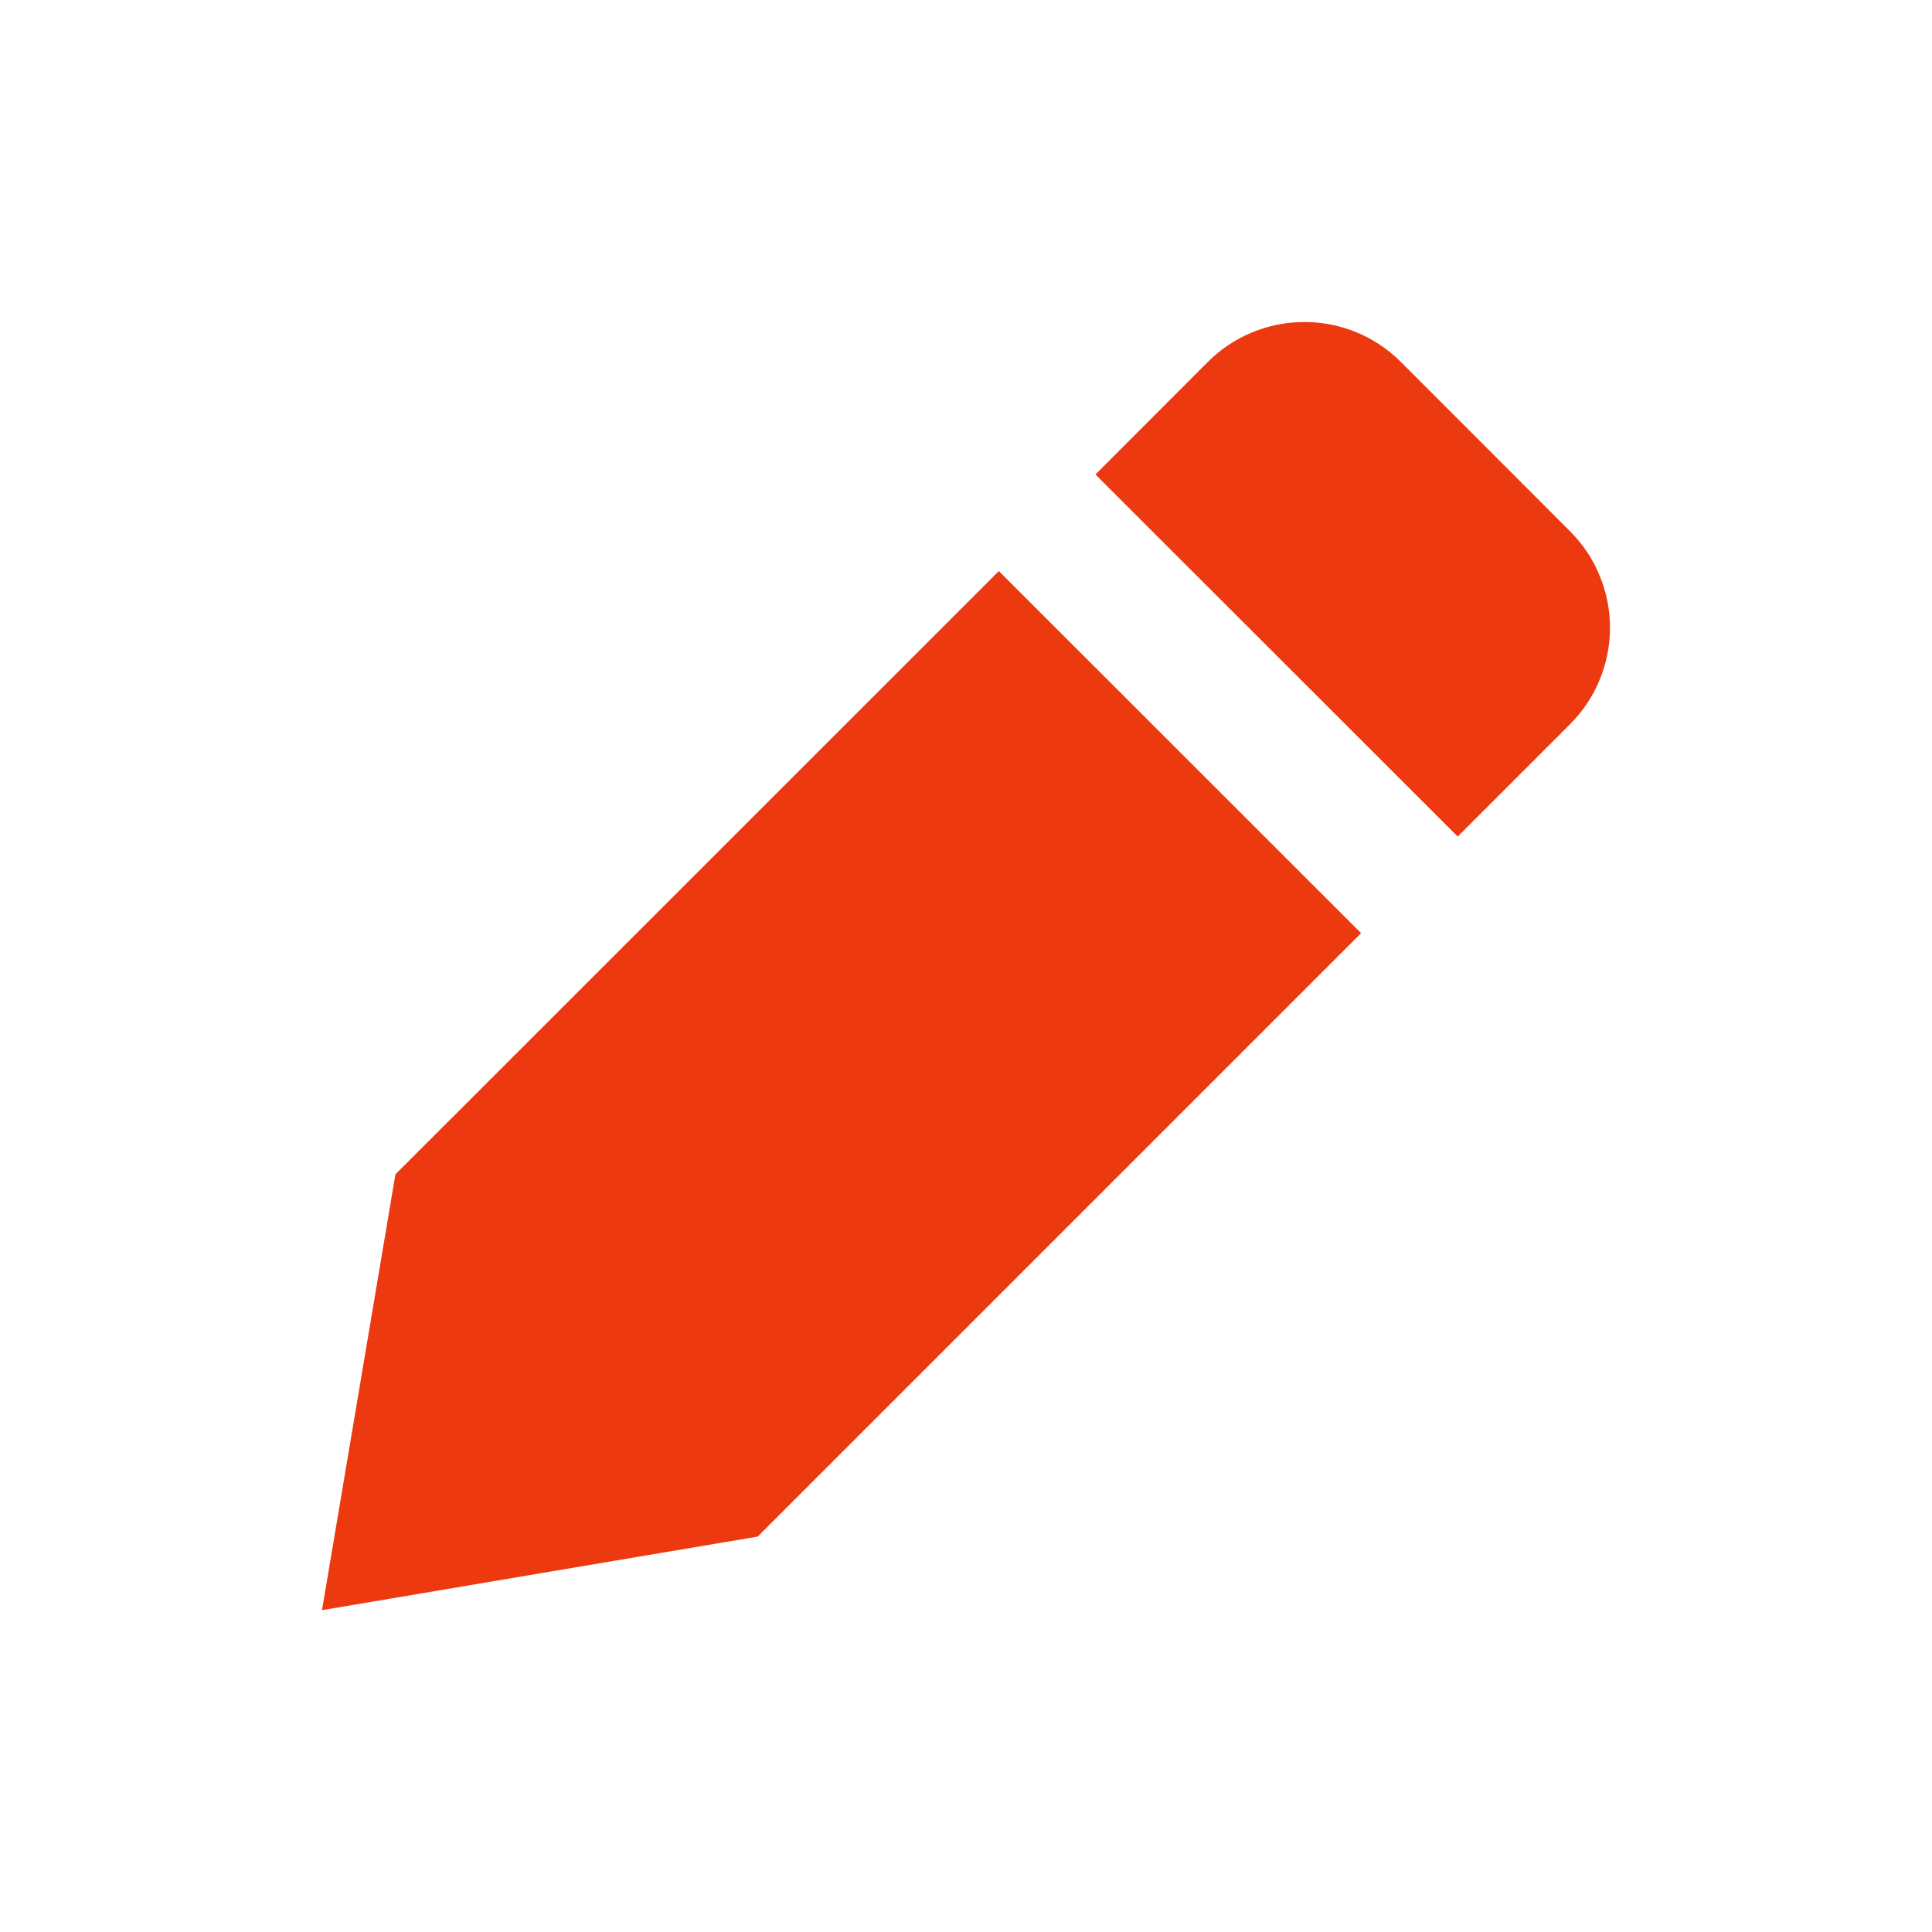
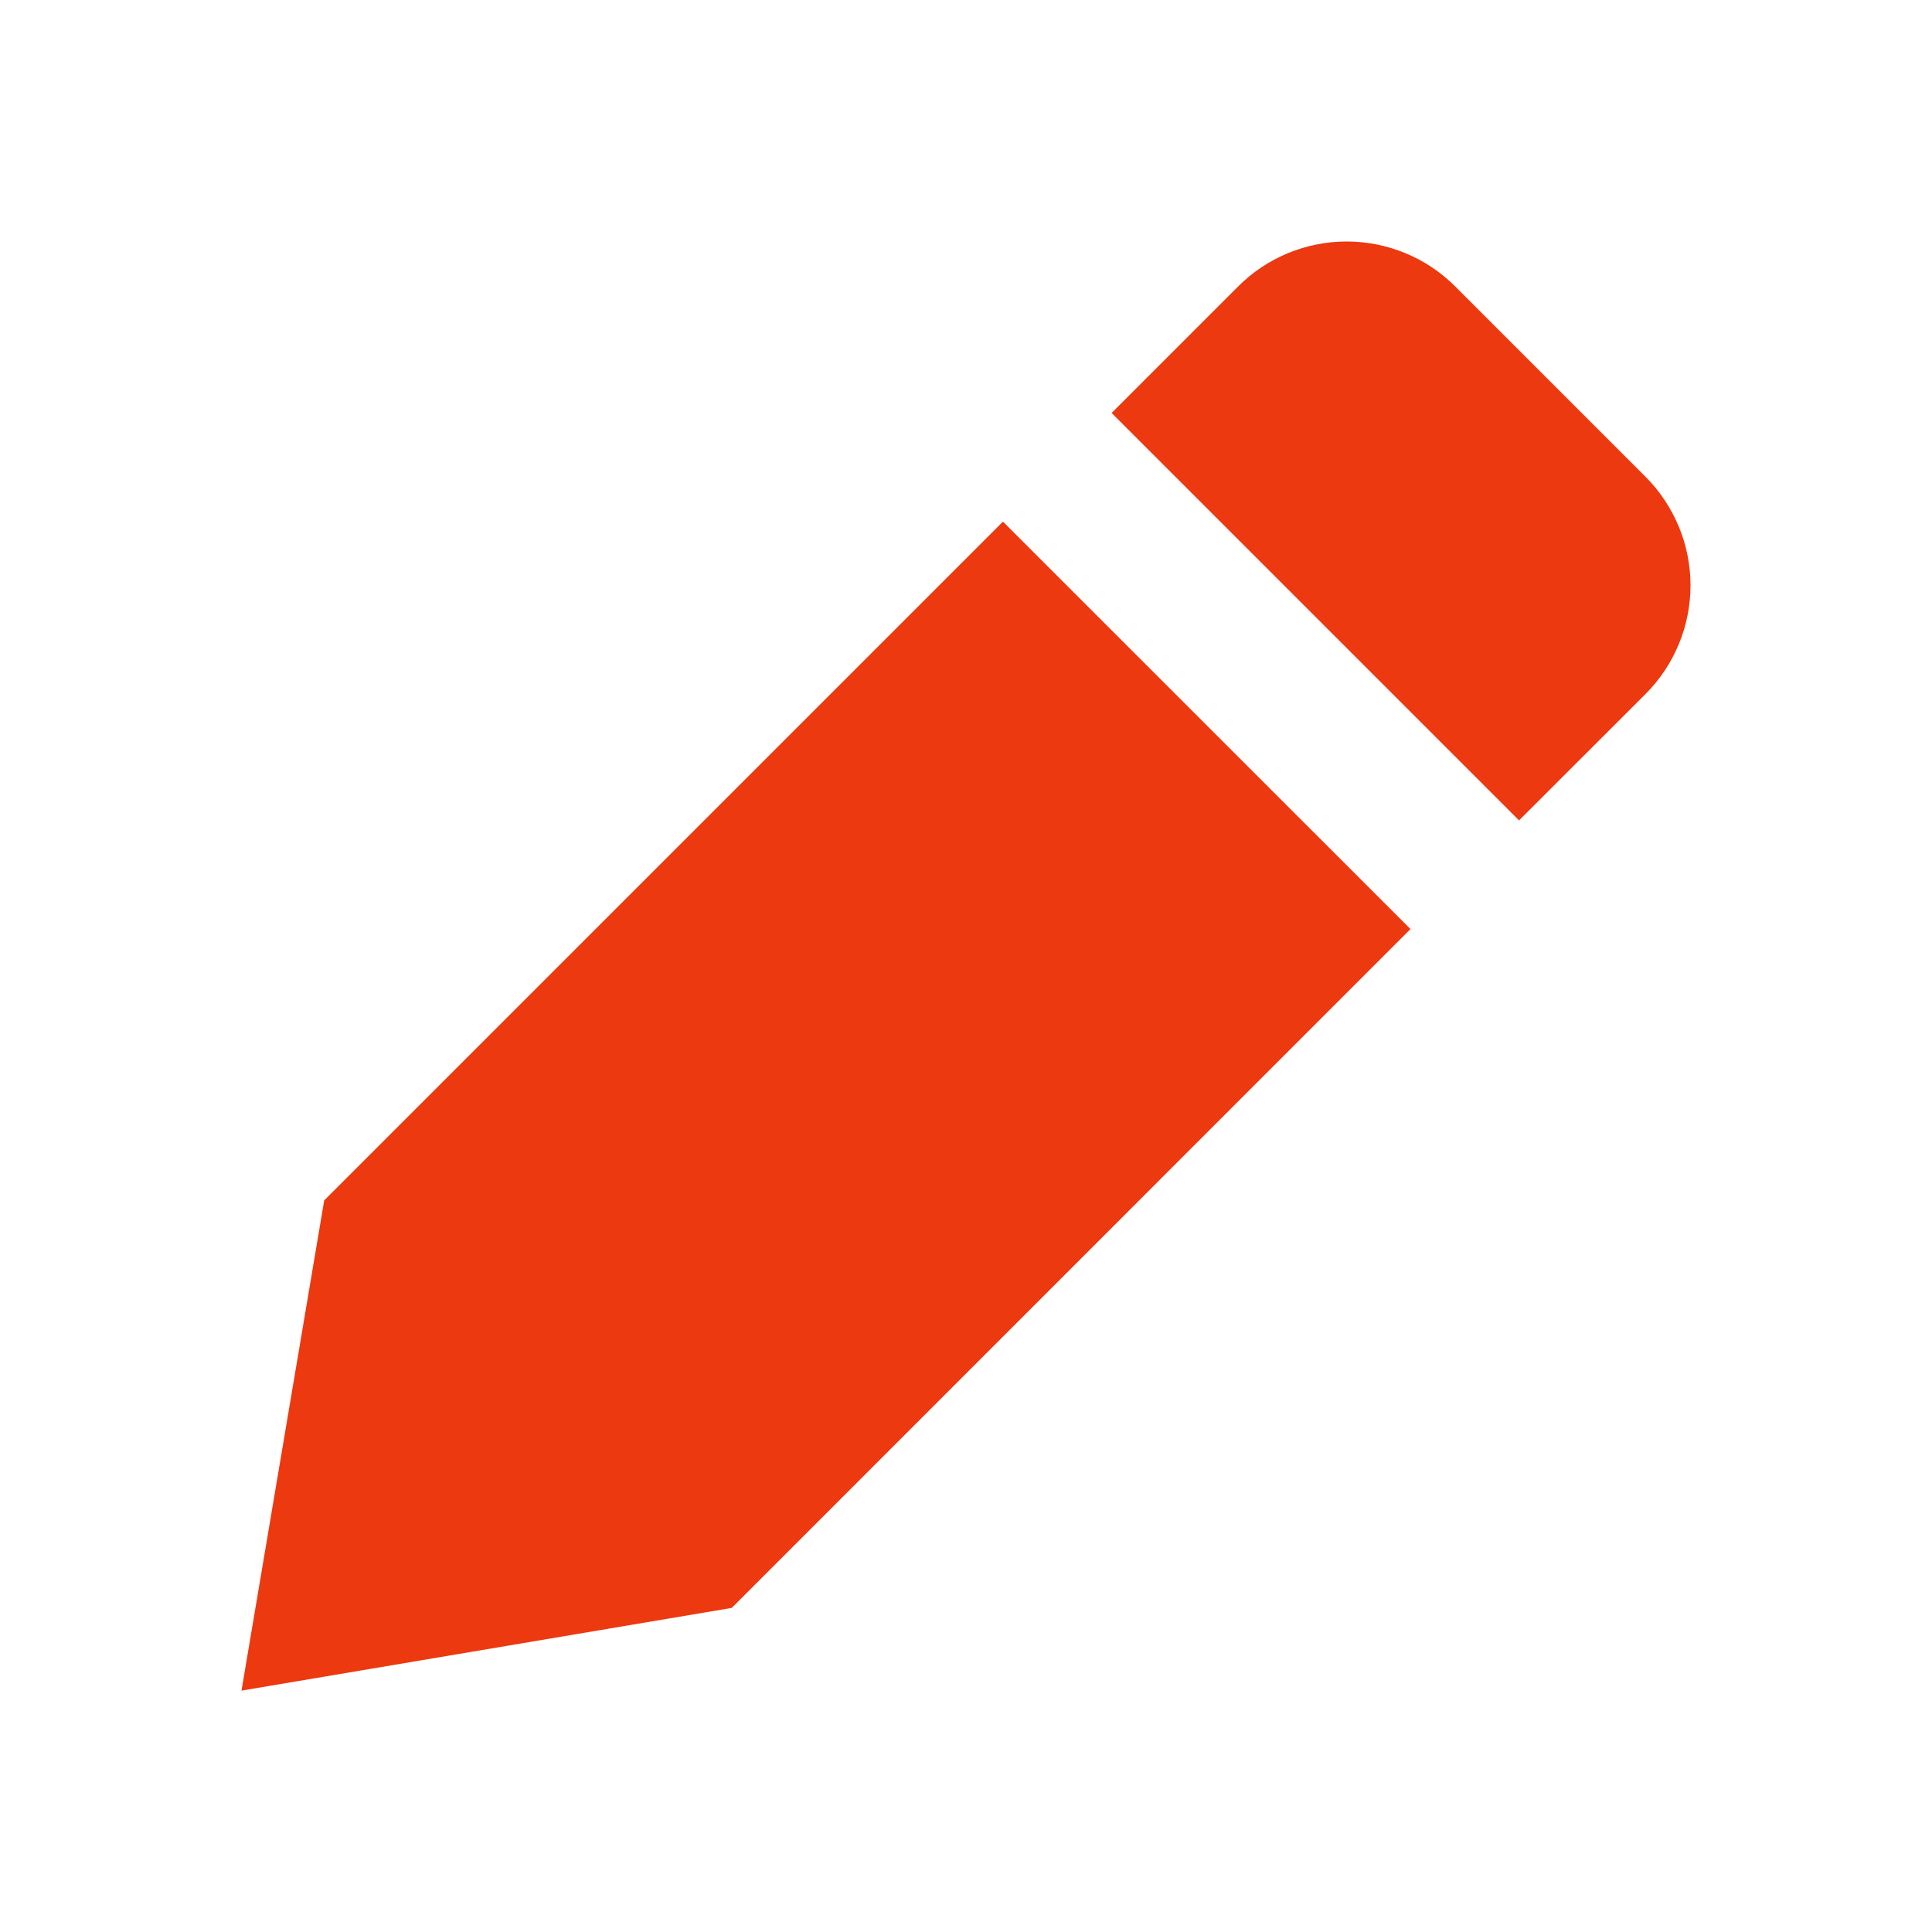
- <svg xmlns="http://www.w3.org/2000/svg" width="12" height="12" viewBox="0 0 12 12" fill="none">
-   <path d="M8.701 2.248C8.542 2.089 8.327 2 8.102 2C7.877 2 7.661 2.089 7.502 2.248L6.804 2.947L9.054 5.196L9.751 4.499C9.83 4.42 9.893 4.327 9.935 4.224C9.978 4.121 10 4.01 10 3.899C10 3.787 9.978 3.677 9.935 3.574C9.893 3.471 9.83 3.378 9.751 3.299L8.701 2.248ZM8.454 5.796L6.204 3.547L2.456 7.294L2 10.001L4.706 9.544L8.454 5.796Z" fill="#EC3910" />
+ <svg xmlns="http://www.w3.org/2000/svg" width="16" height="16" viewBox="0 0 16 16" fill="none">
+   <path d="M12.052 2.373C11.814 2.134 11.49 2 11.152 2C10.815 2 10.491 2.134 10.253 2.373L9.206 3.42L12.58 6.794L13.627 5.748C13.745 5.63 13.839 5.49 13.903 5.335C13.967 5.181 14 5.015 14 4.848C14 4.681 13.967 4.515 13.903 4.361C13.839 4.207 13.745 4.066 13.627 3.948L12.052 2.373ZM11.681 7.694L8.306 4.32L2.685 9.941L2 14.001L6.06 13.316L11.681 7.694Z" fill="#EC3910" />
</svg>
